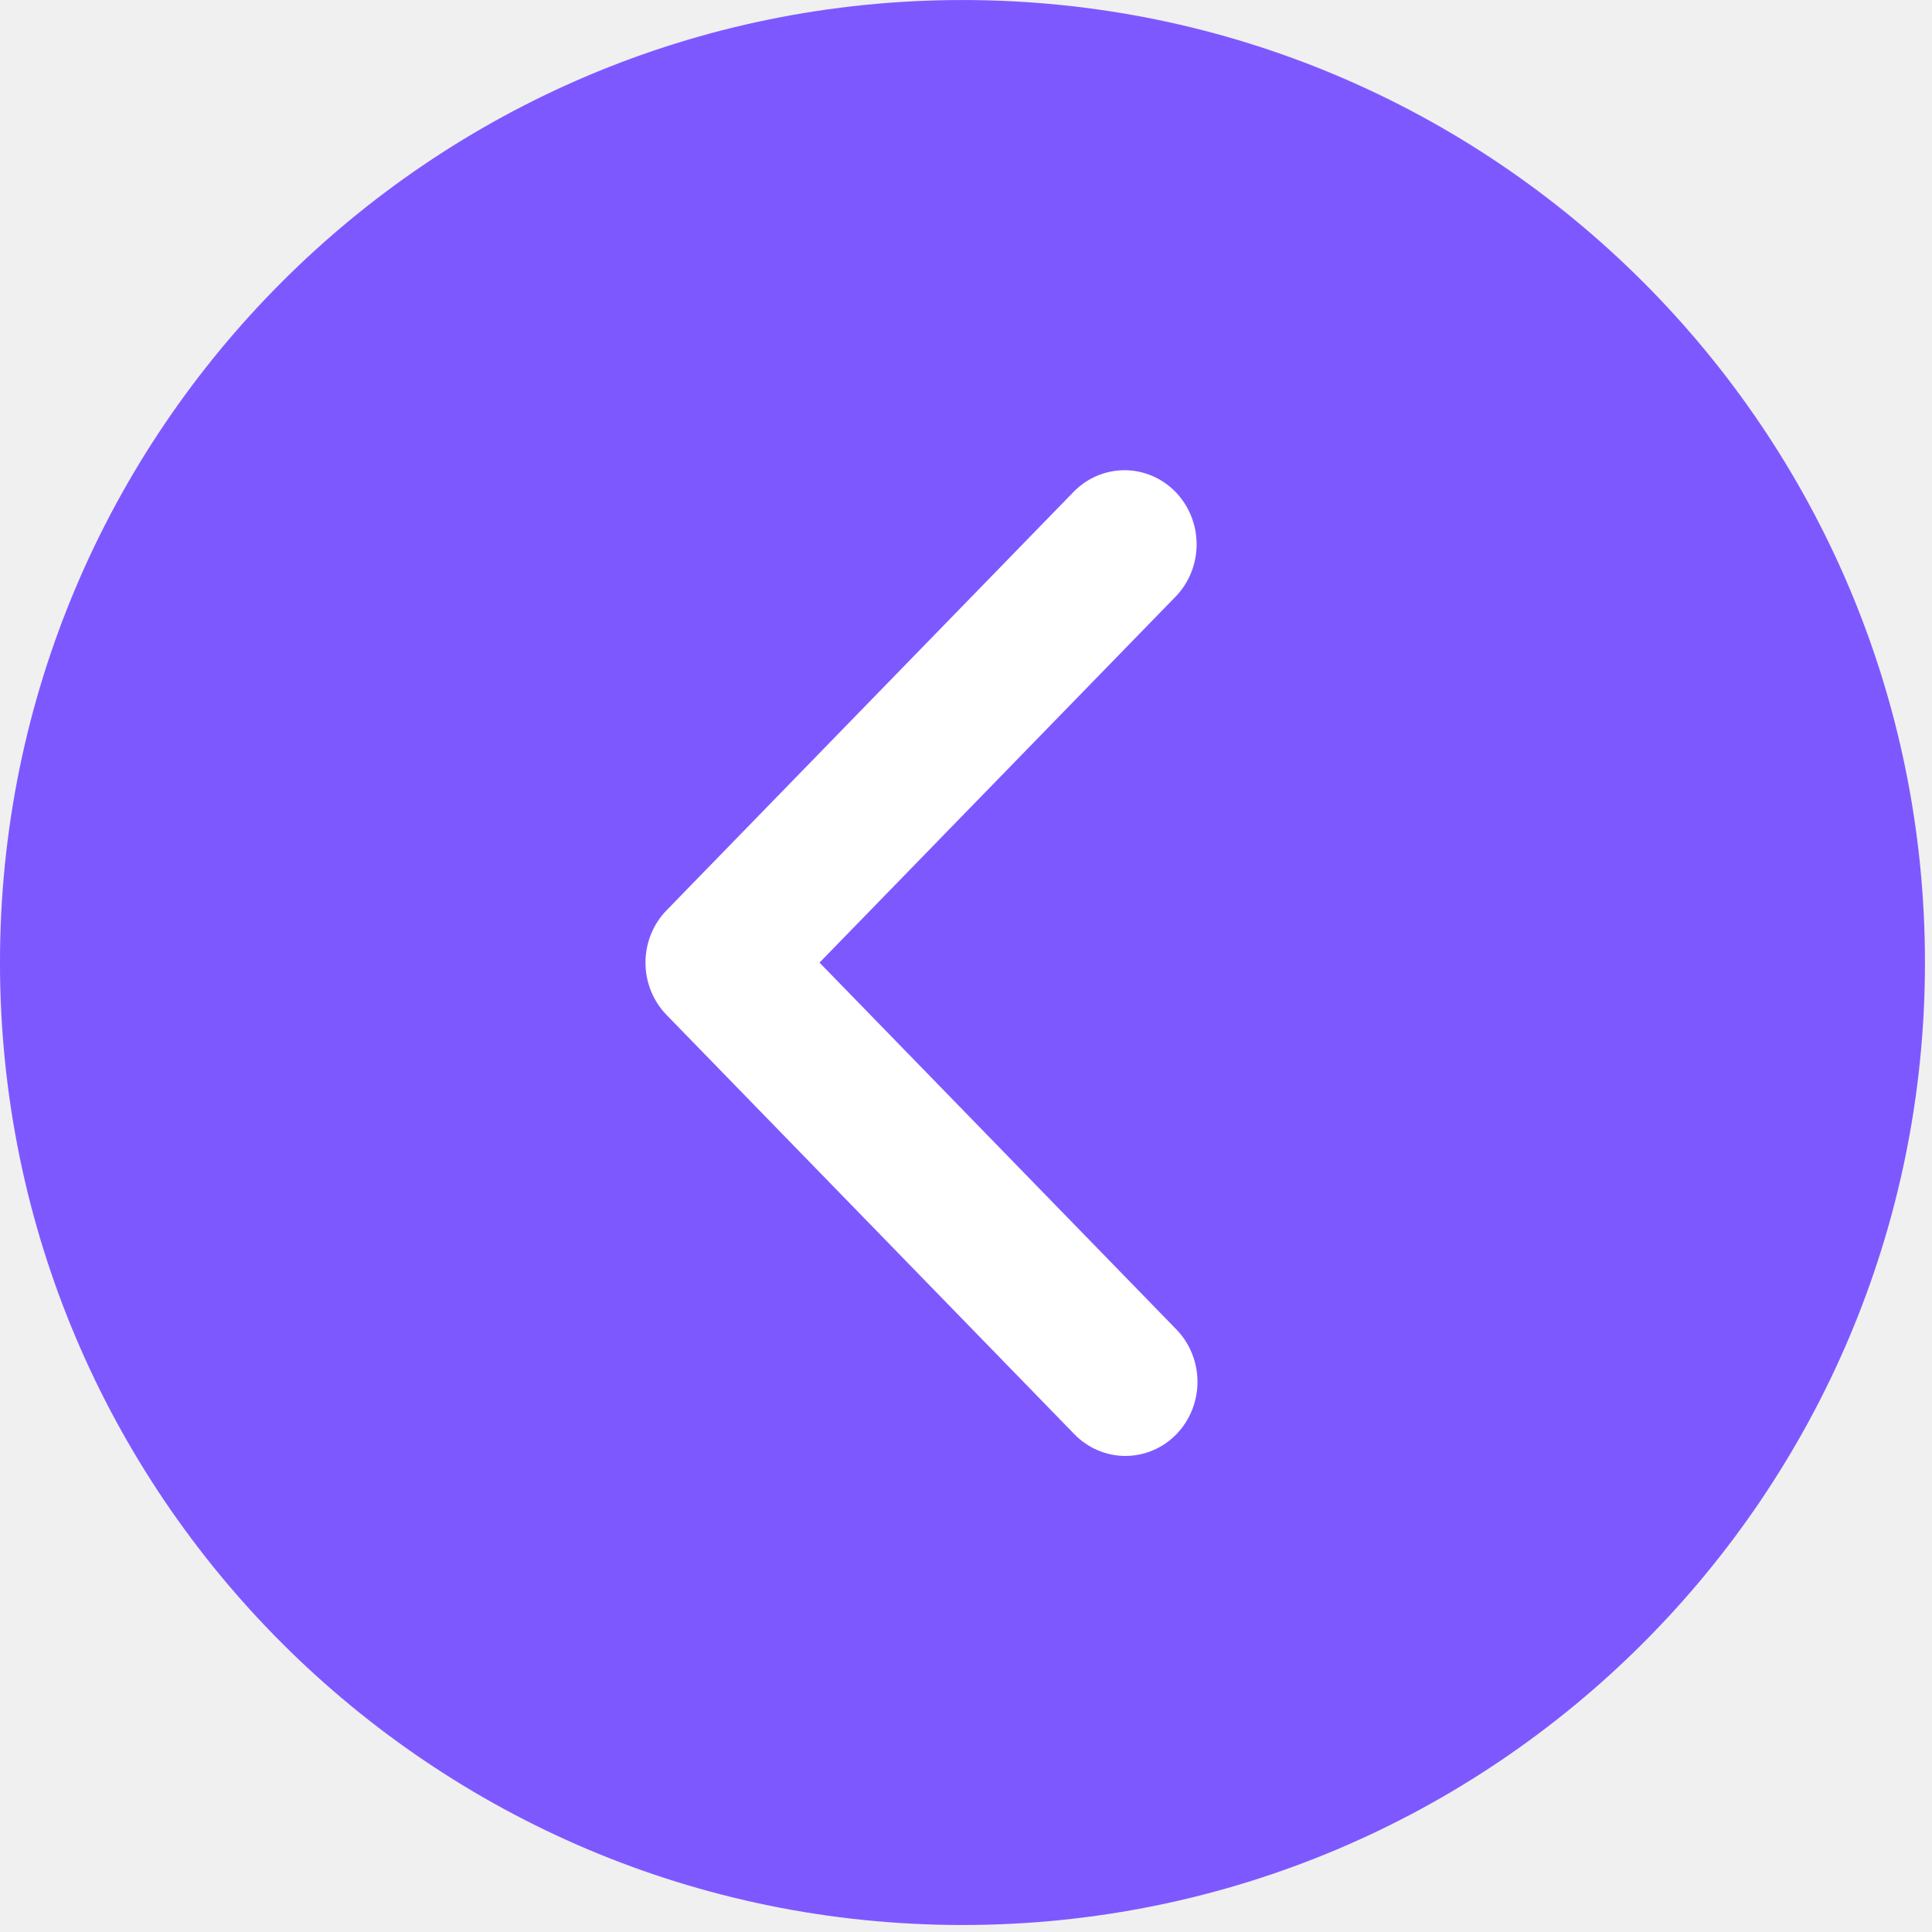
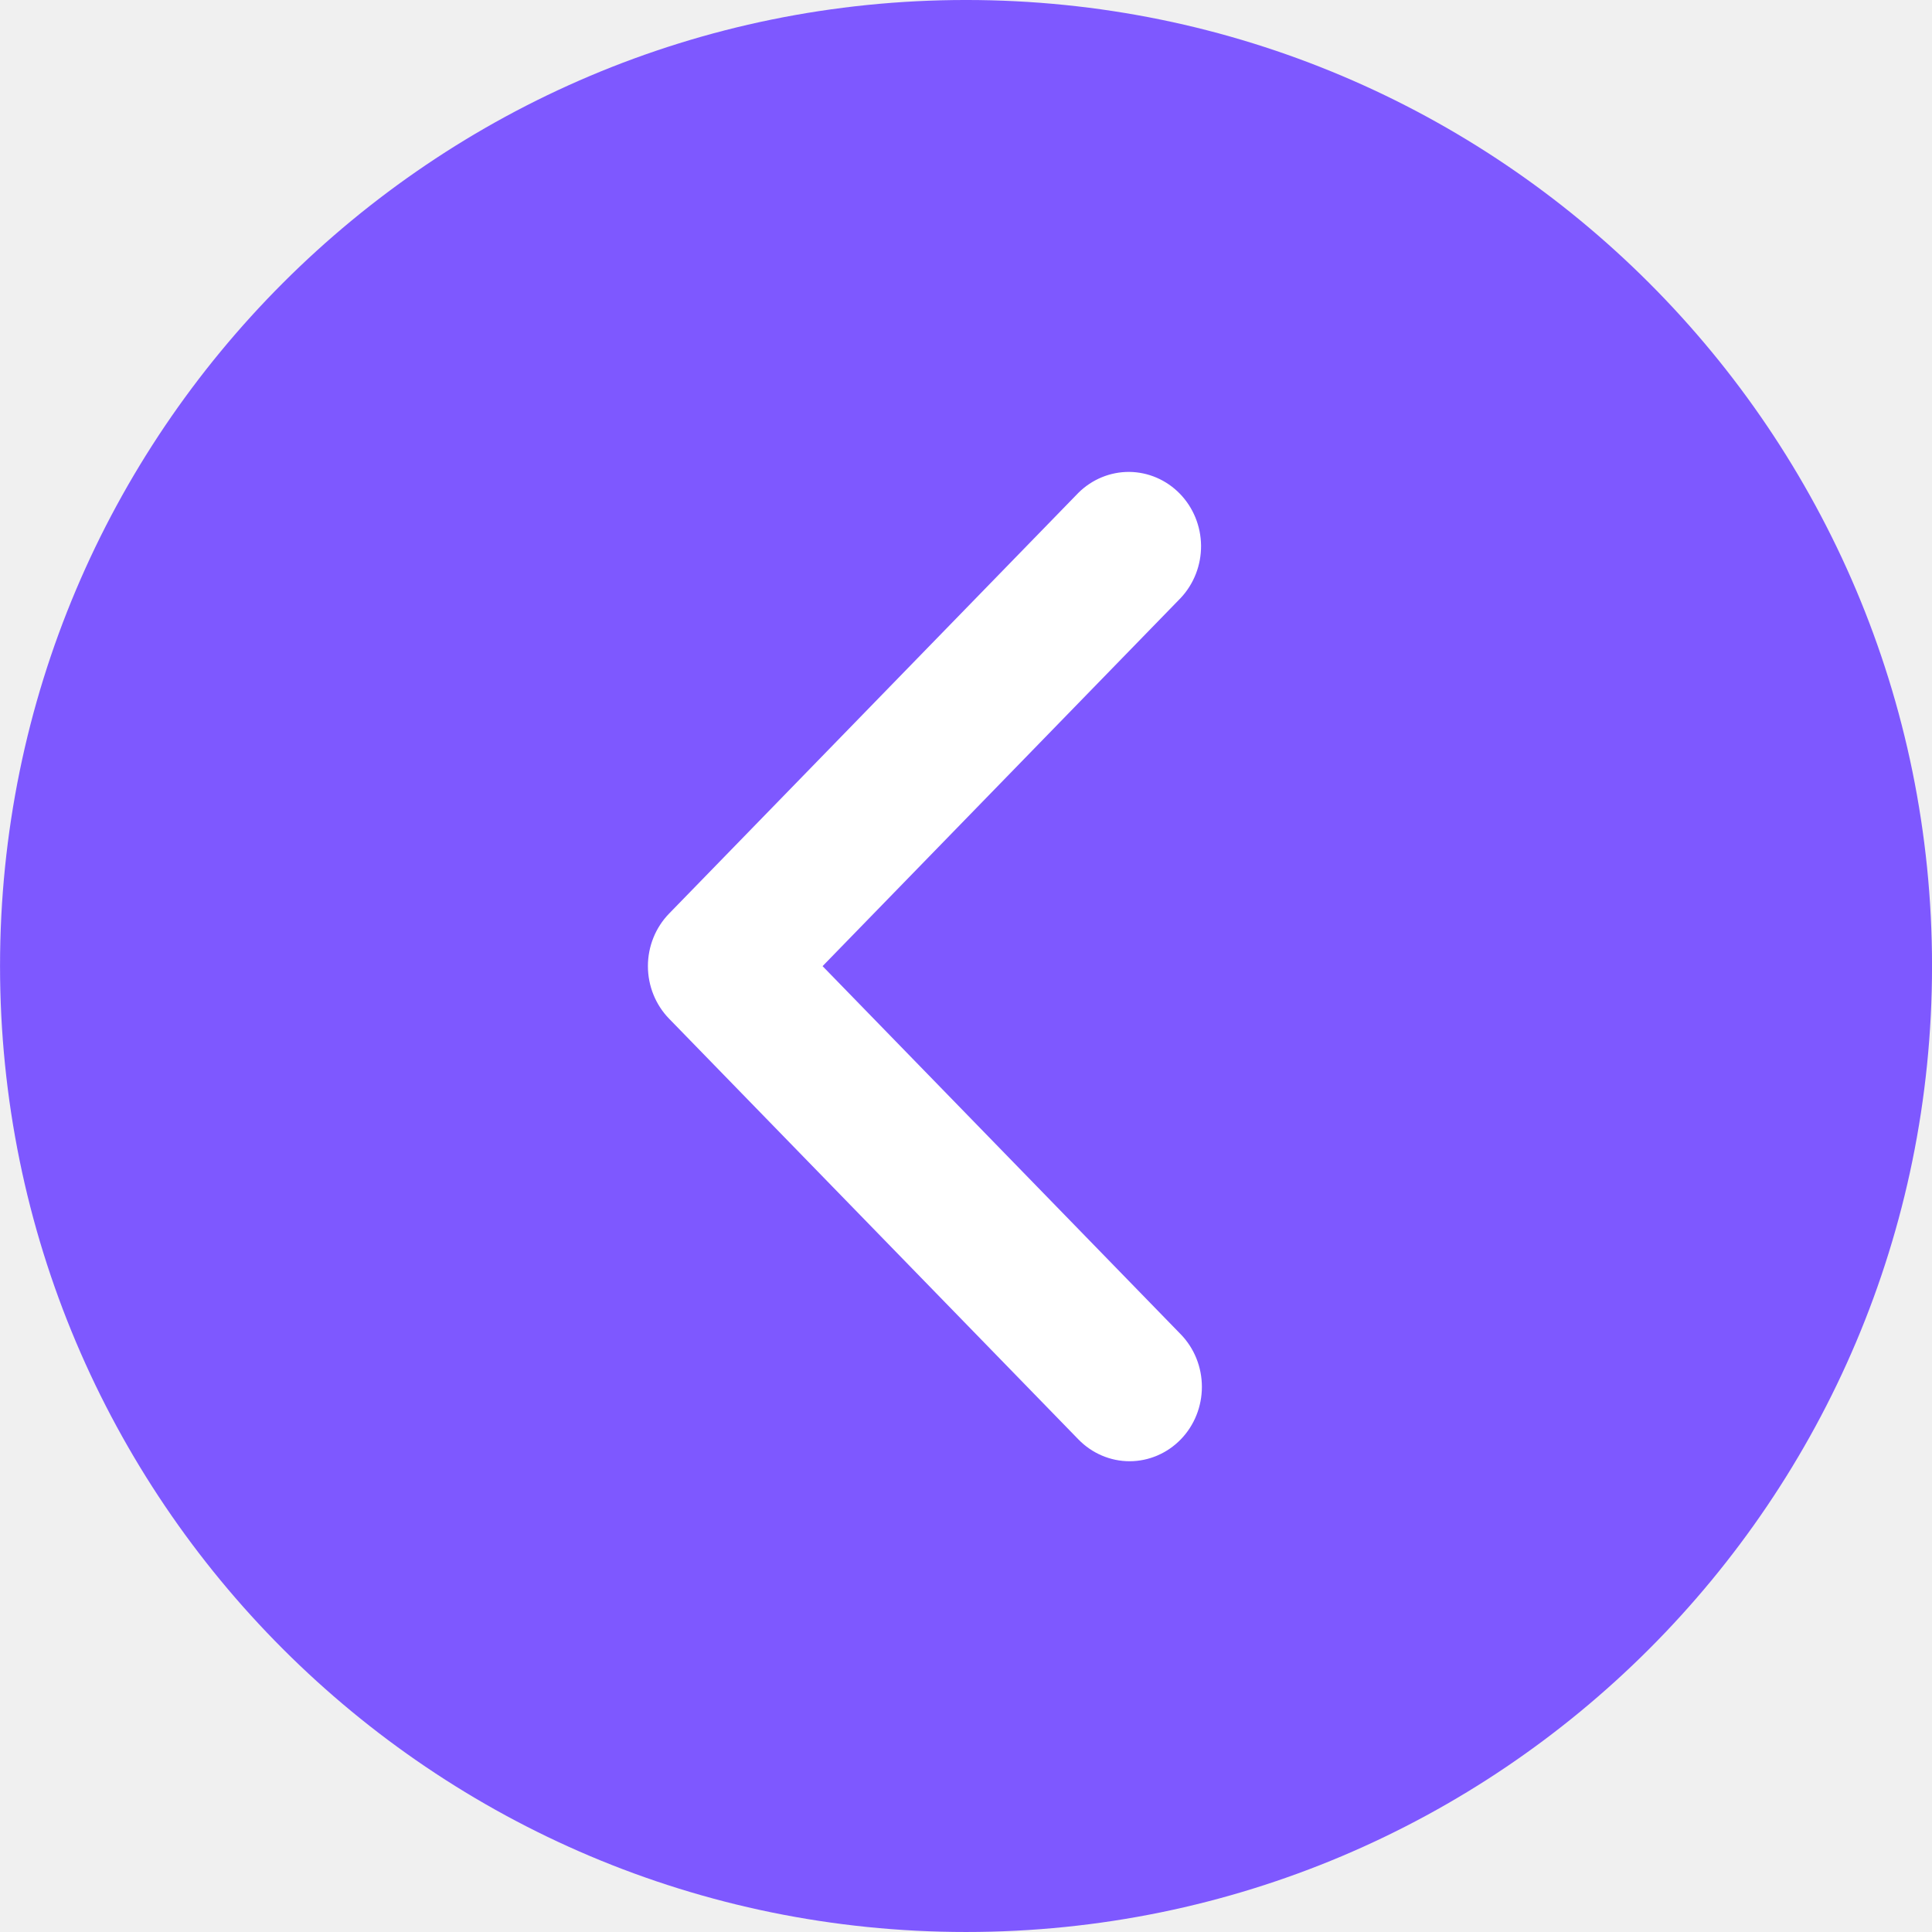
- <svg xmlns="http://www.w3.org/2000/svg" width="49" height="49" viewBox="0 0 49 49" fill="none">
-   <circle cx="24.411" cy="24.411" r="24.411" transform="rotate(-180 24.4108 24.4113)" fill="#7E58FF" />
-   <path d="M29.836 36.376C30.178 36.023 30.371 35.545 30.371 35.047C30.371 34.548 30.178 34.07 29.836 33.718L20.785 24.414L29.836 15.111C30.169 14.757 30.353 14.282 30.349 13.789C30.345 13.296 30.152 12.825 29.814 12.476C29.474 12.128 29.016 11.93 28.536 11.926C28.057 11.922 27.595 12.111 27.25 12.453L16.907 23.086C16.564 23.438 16.371 23.916 16.371 24.414C16.371 24.913 16.564 25.391 16.907 25.743L27.25 36.376C27.593 36.728 28.058 36.926 28.543 36.926C29.028 36.926 29.493 36.728 29.836 36.376Z" fill="white" />
+ <svg xmlns="http://www.w3.org/2000/svg" width="42" height="42" viewBox="0 0 42 42" fill="none">
+   <circle cx="21.001" cy="21" r="21" transform="rotate(-180 21.0009 20.9999)" fill="#7E58FF" />
+   <path d="M25.668 31.292C25.963 30.989 26.128 30.578 26.128 30.149C26.128 29.72 25.963 29.309 25.668 29.006L17.882 21.003L25.668 12.999C25.954 12.694 26.113 12.286 26.11 11.862C26.106 11.438 25.941 11.033 25.649 10.733C25.357 10.433 24.963 10.263 24.55 10.259C24.138 10.256 23.741 10.419 23.444 10.713L14.546 19.86C14.251 20.163 14.085 20.574 14.085 21.003C14.085 21.431 14.251 21.843 14.546 22.146L23.444 31.292C23.739 31.595 24.139 31.766 24.556 31.766C24.973 31.766 25.373 31.595 25.668 31.292Z" fill="white" />
</svg>
